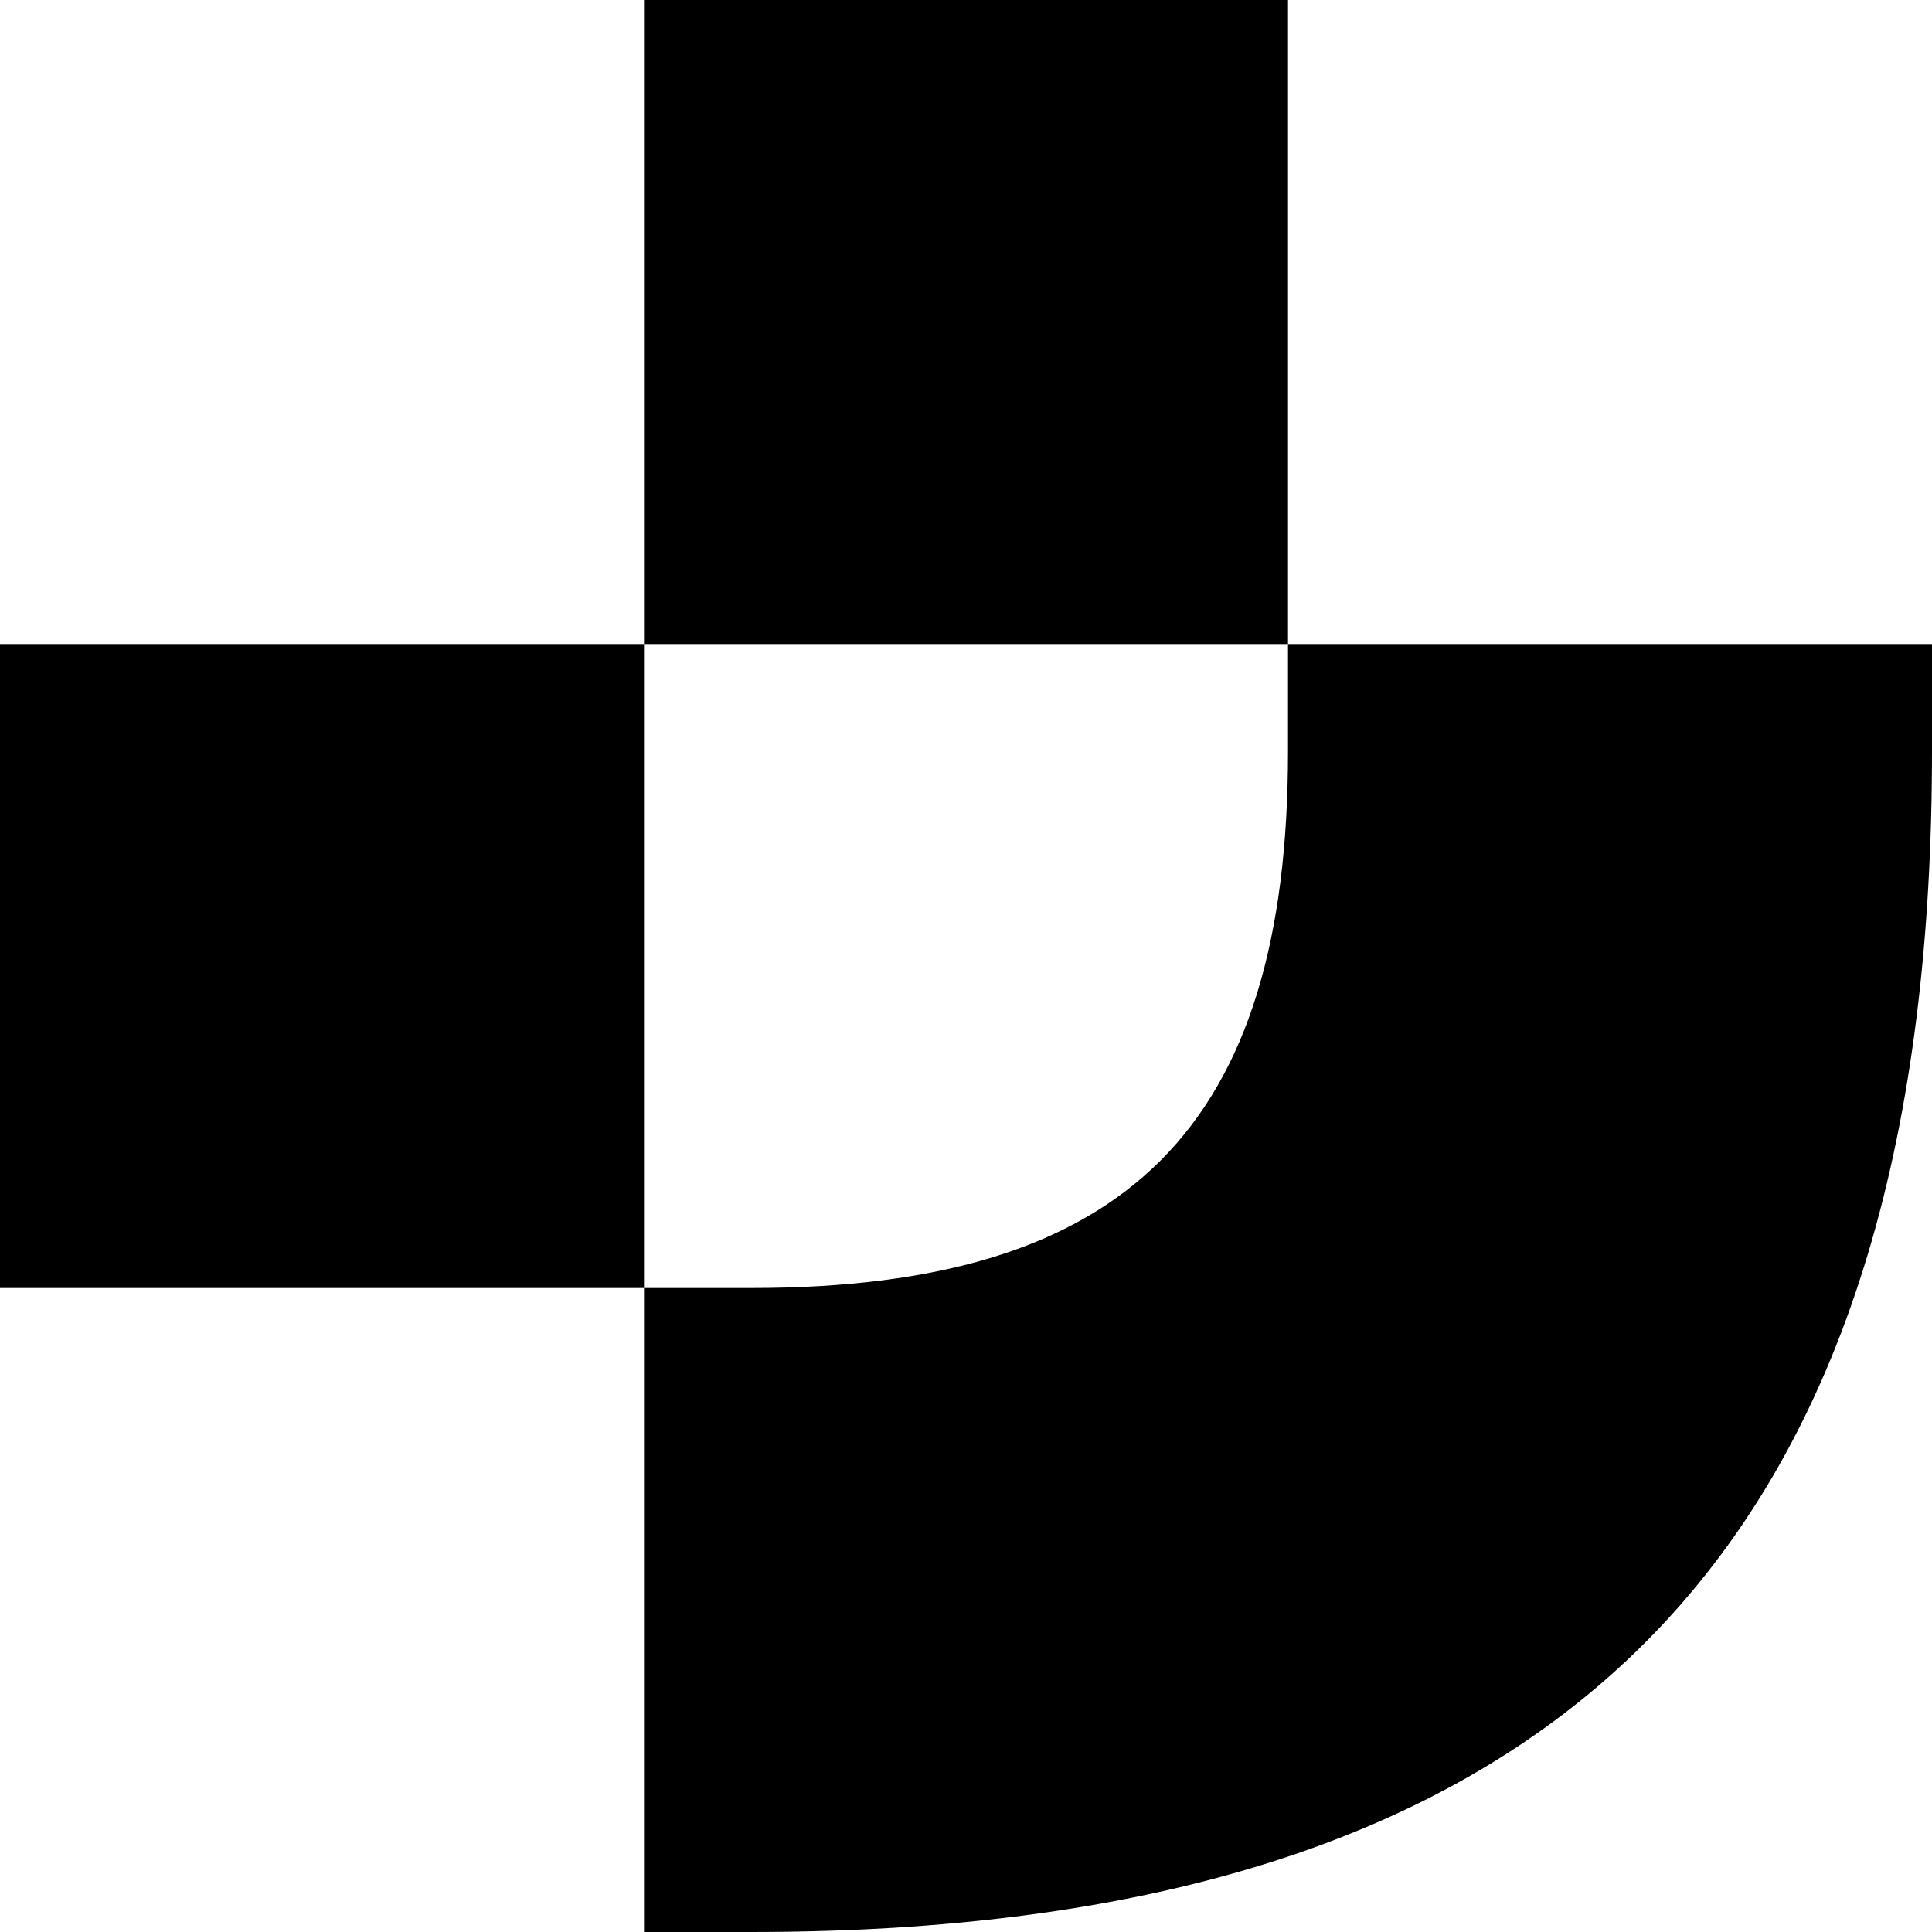
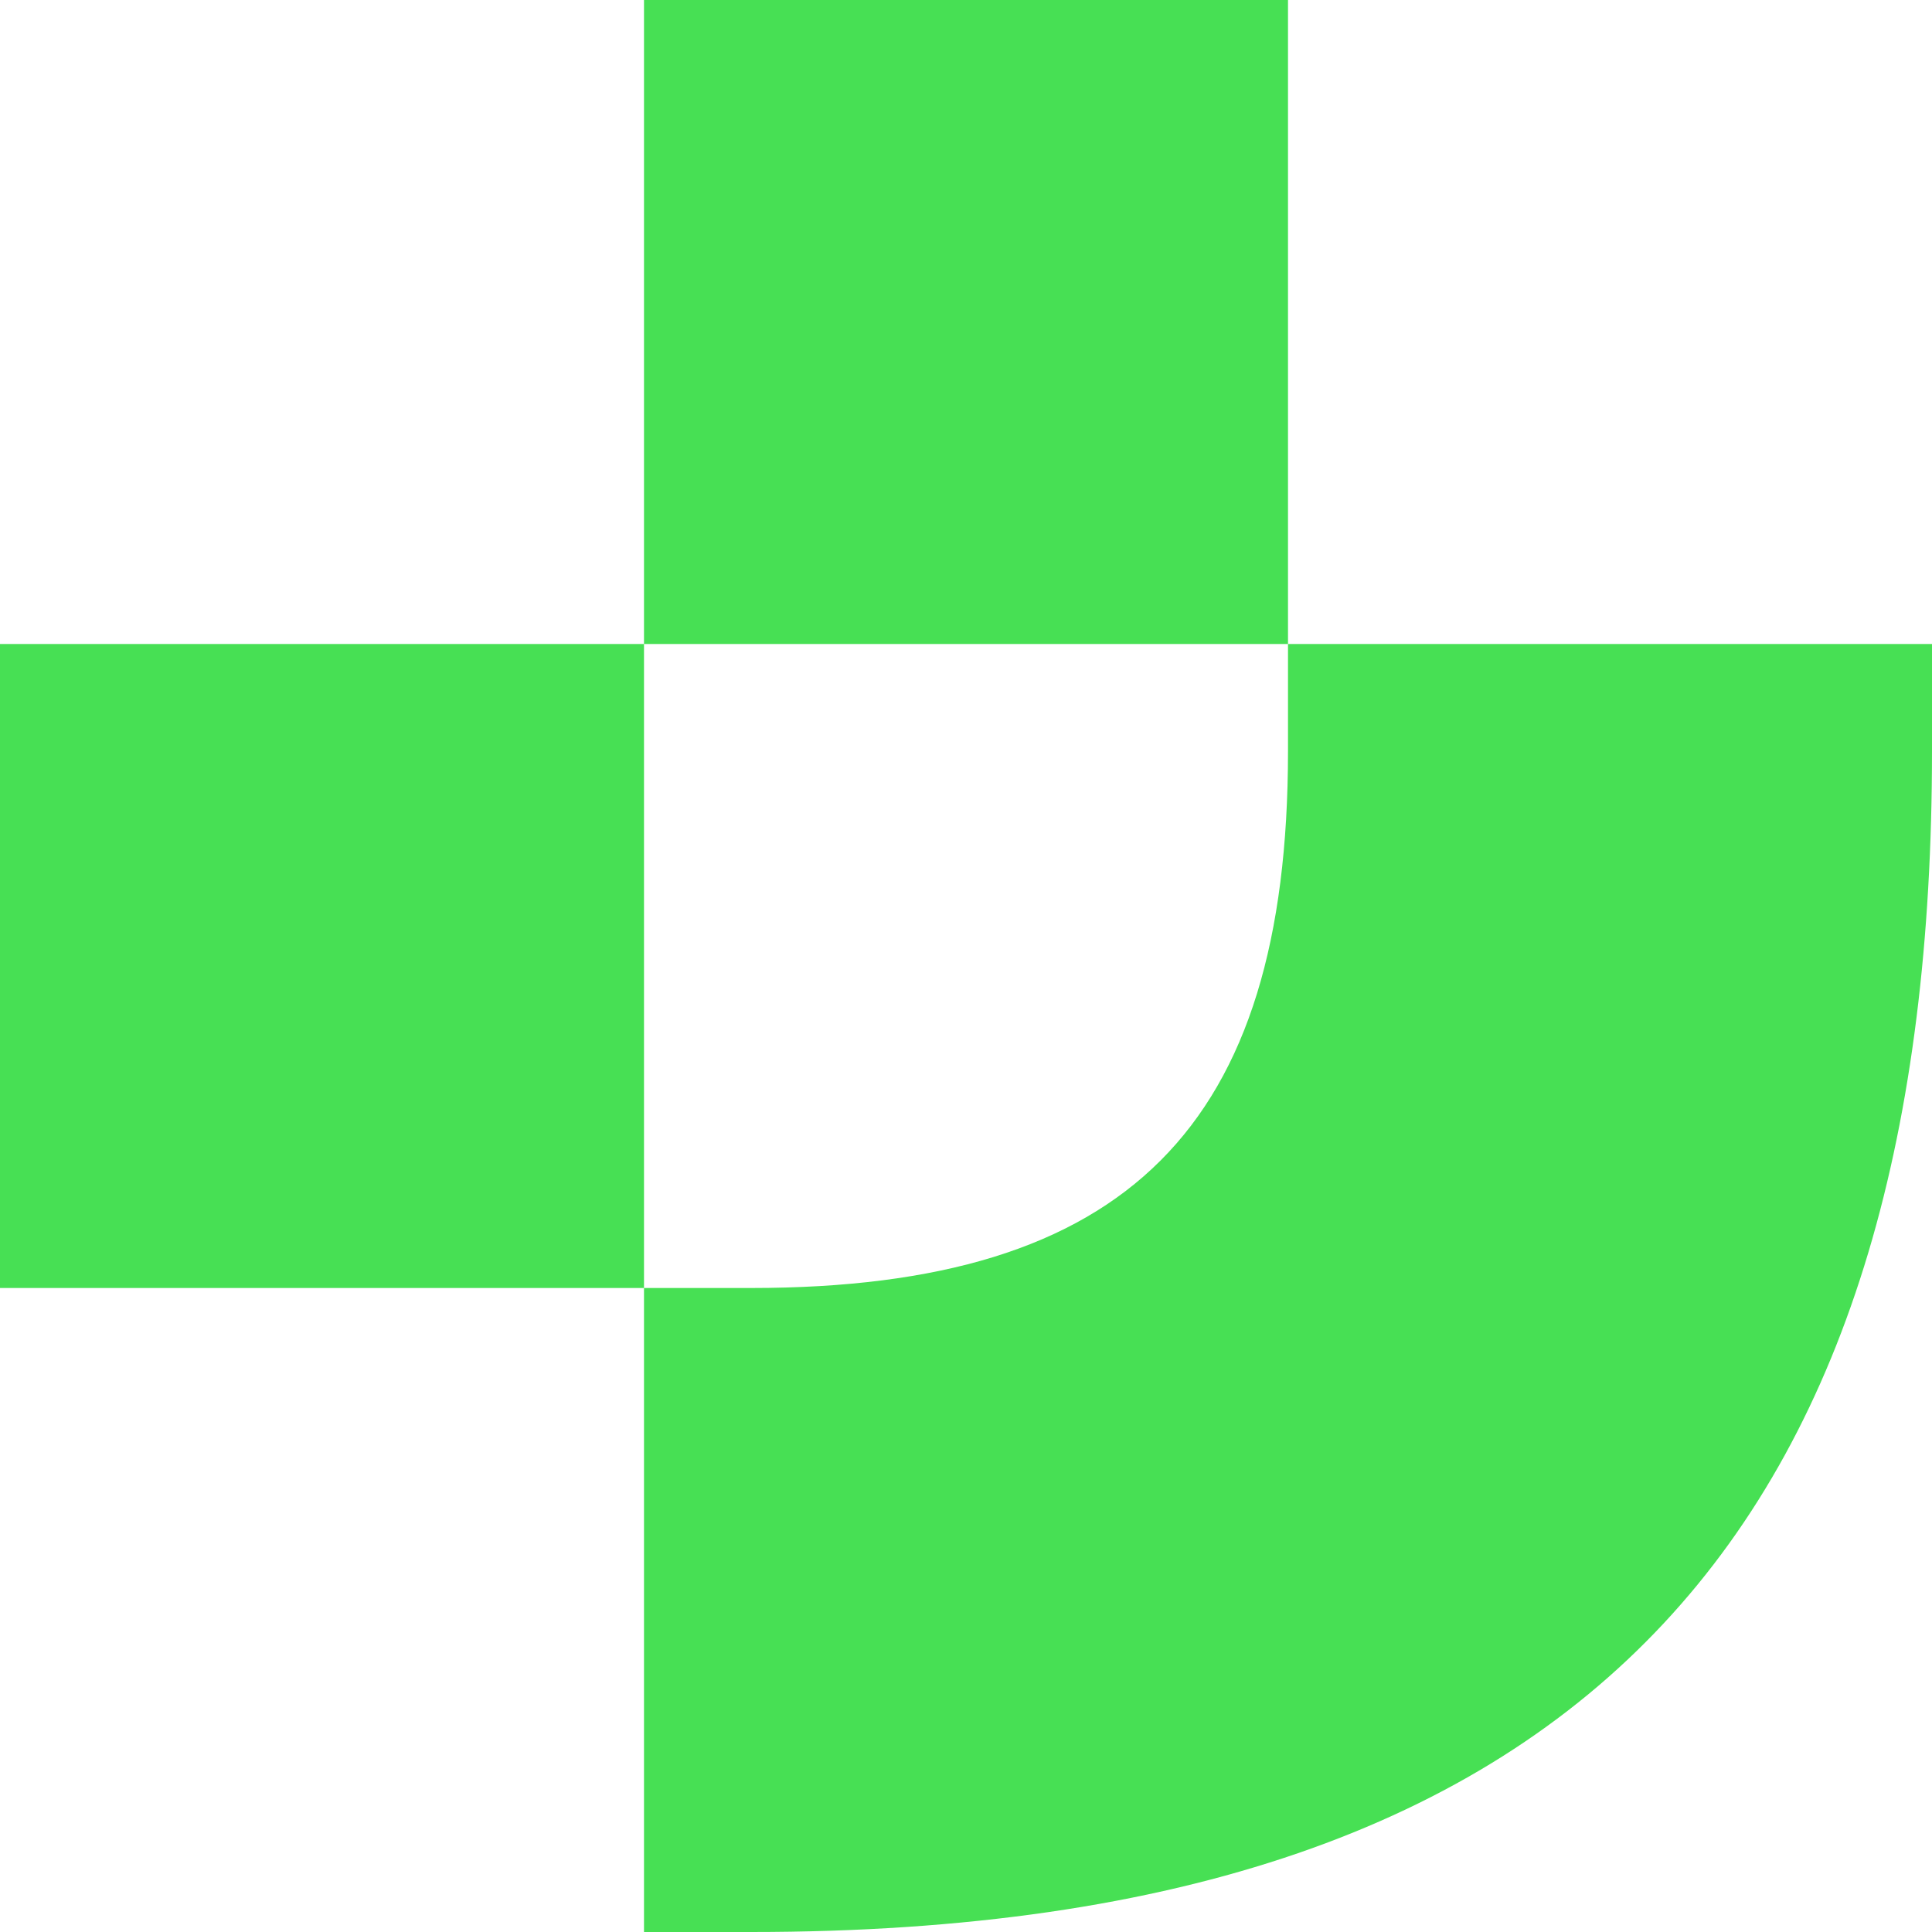
- <svg xmlns="http://www.w3.org/2000/svg" fill="currentColor" fill-rule="evenodd" height="1em" style="flex:none;line-height:1" viewBox="0 0 24 24" width="1em">
-   <path d="M24 9.333C24 18.666 20 24 9.333 24H8v-8h1.333C14 16 16 14 16 9.333V8h8v1.333zM8 16H0V8h8v8zM16 8H8V0h8v8z" />
+ <svg xmlns="http://www.w3.org/2000/svg" height="1em" style="flex:none;line-height:1" viewBox="0 0 24 24" width="1em">
+   <path d="M24 9.333C24 18.666 20 24 9.333 24H8v-8h1.333C14 16 16 14 16 9.333V8h8v1.333zM8 16H0V8h8v8zM16 8H8V0h8v8z" fill="#47E054" />
</svg>
